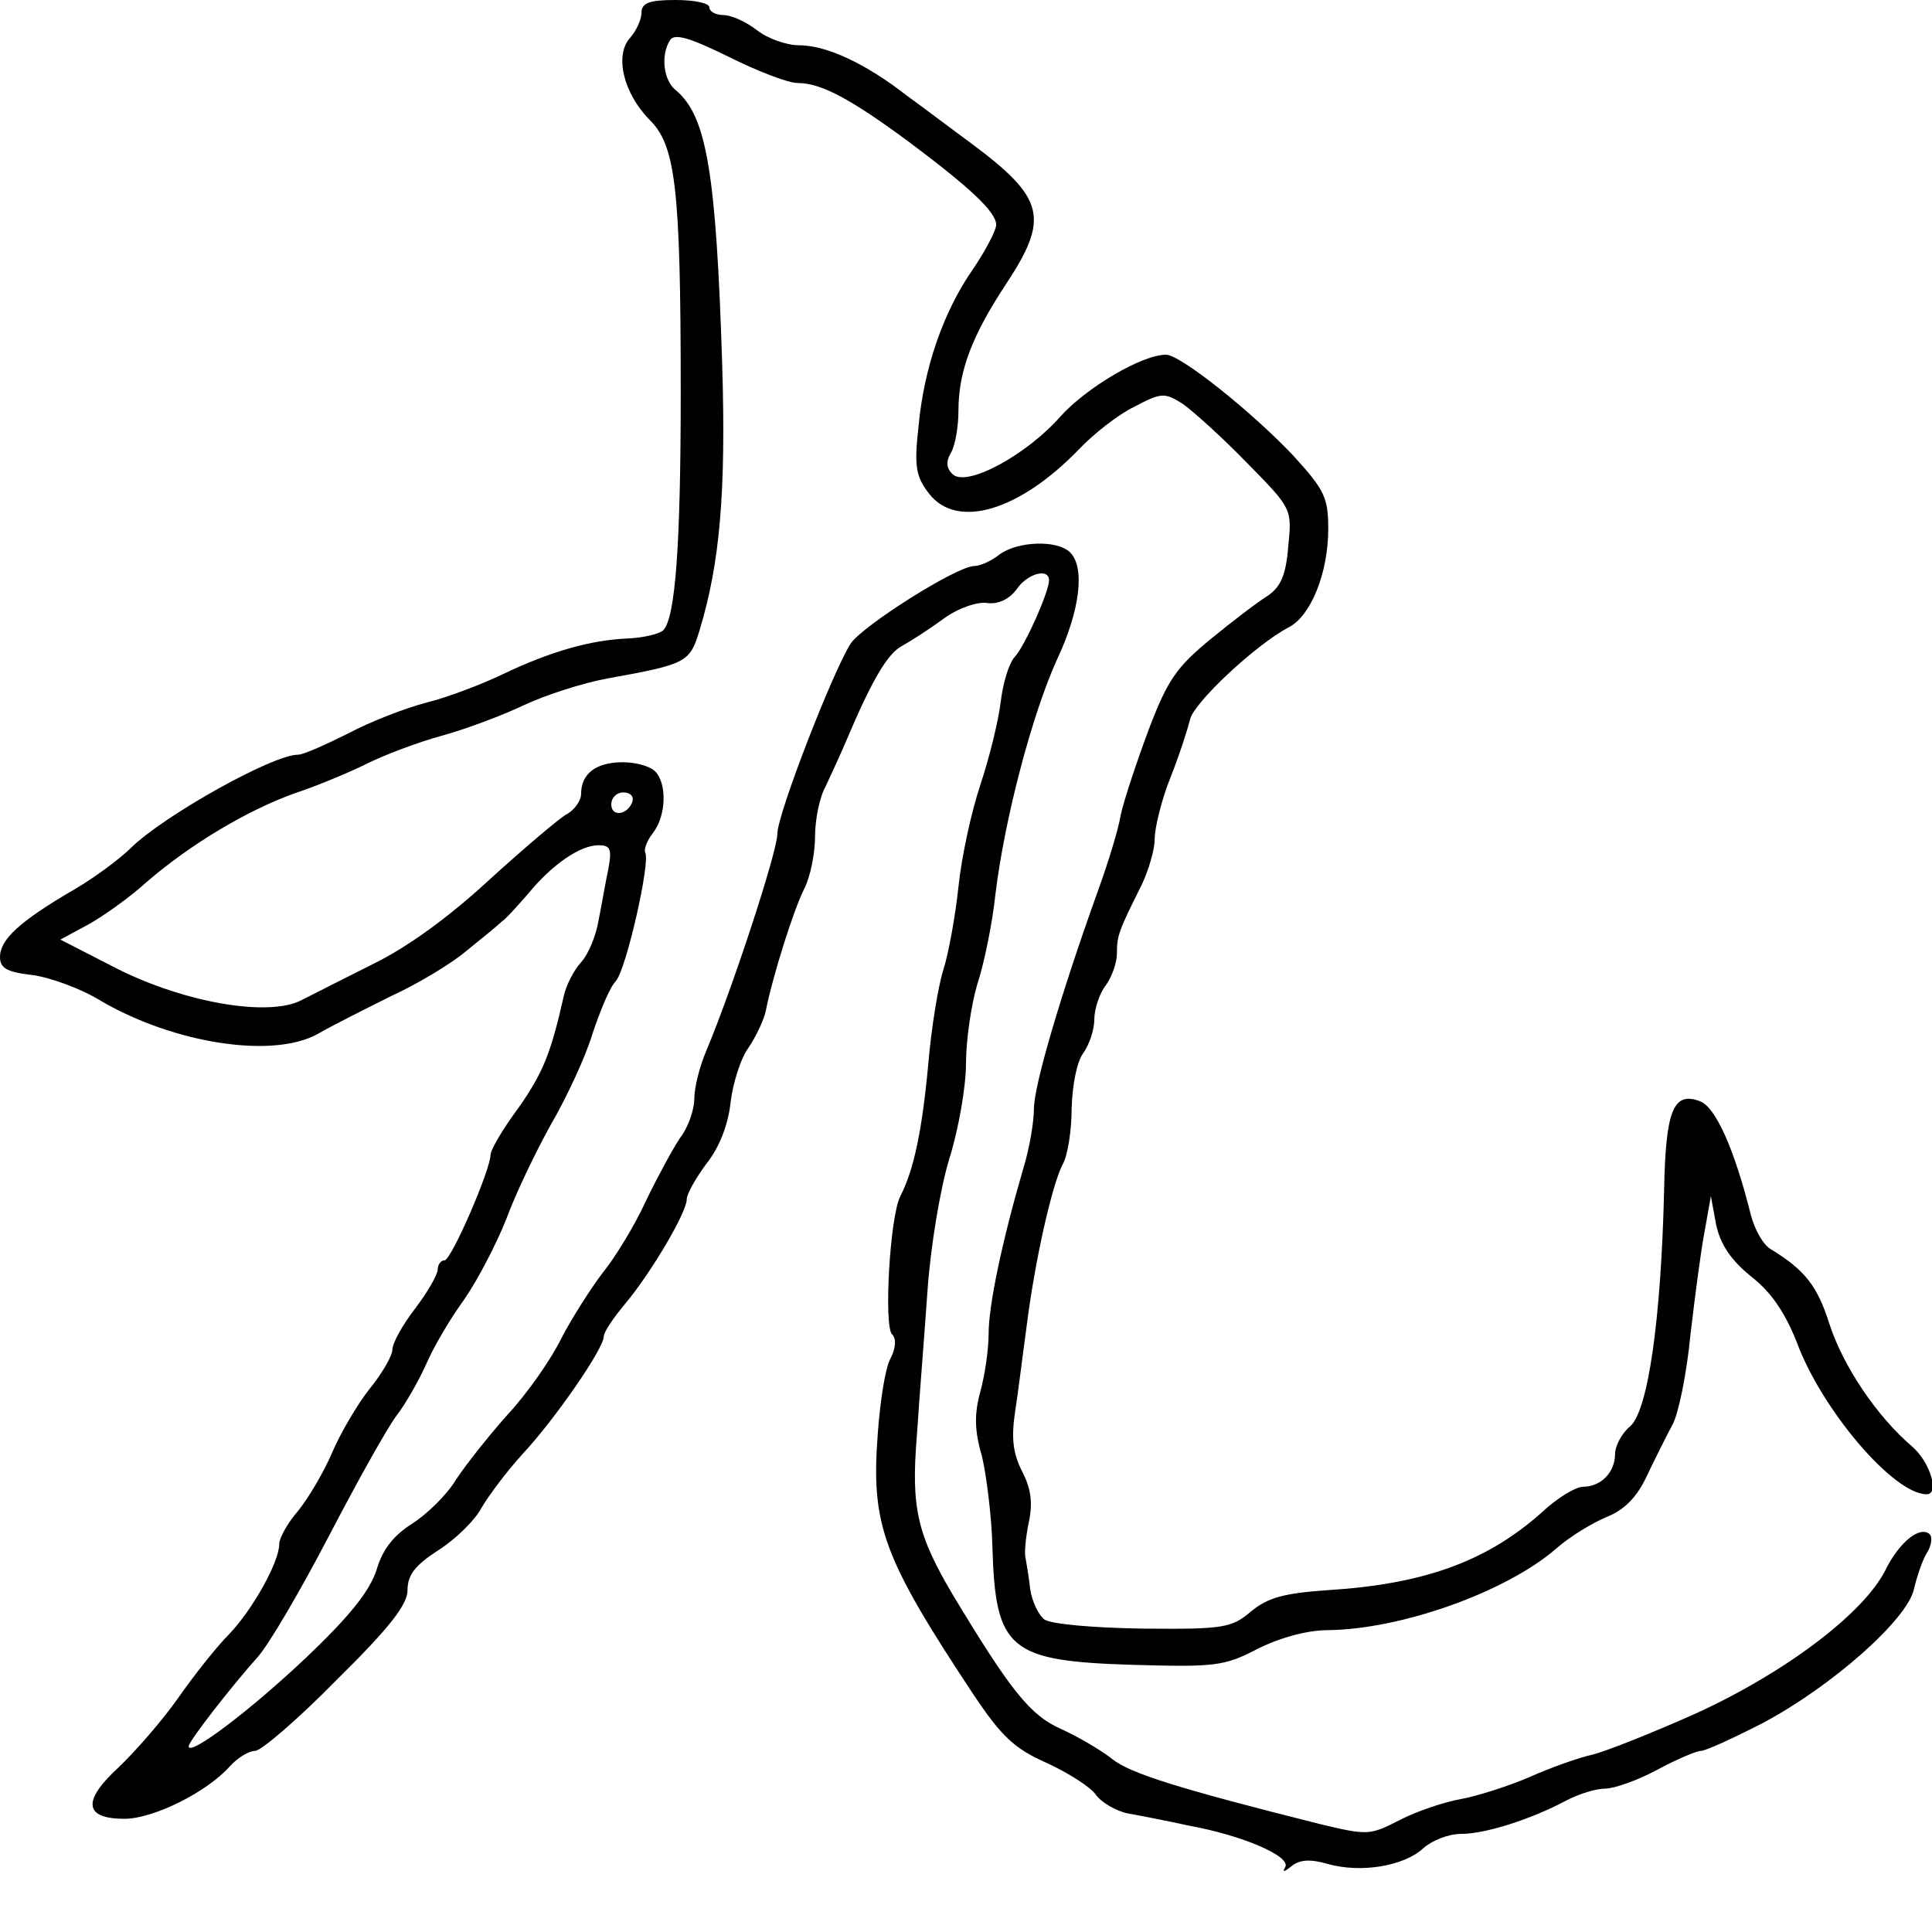
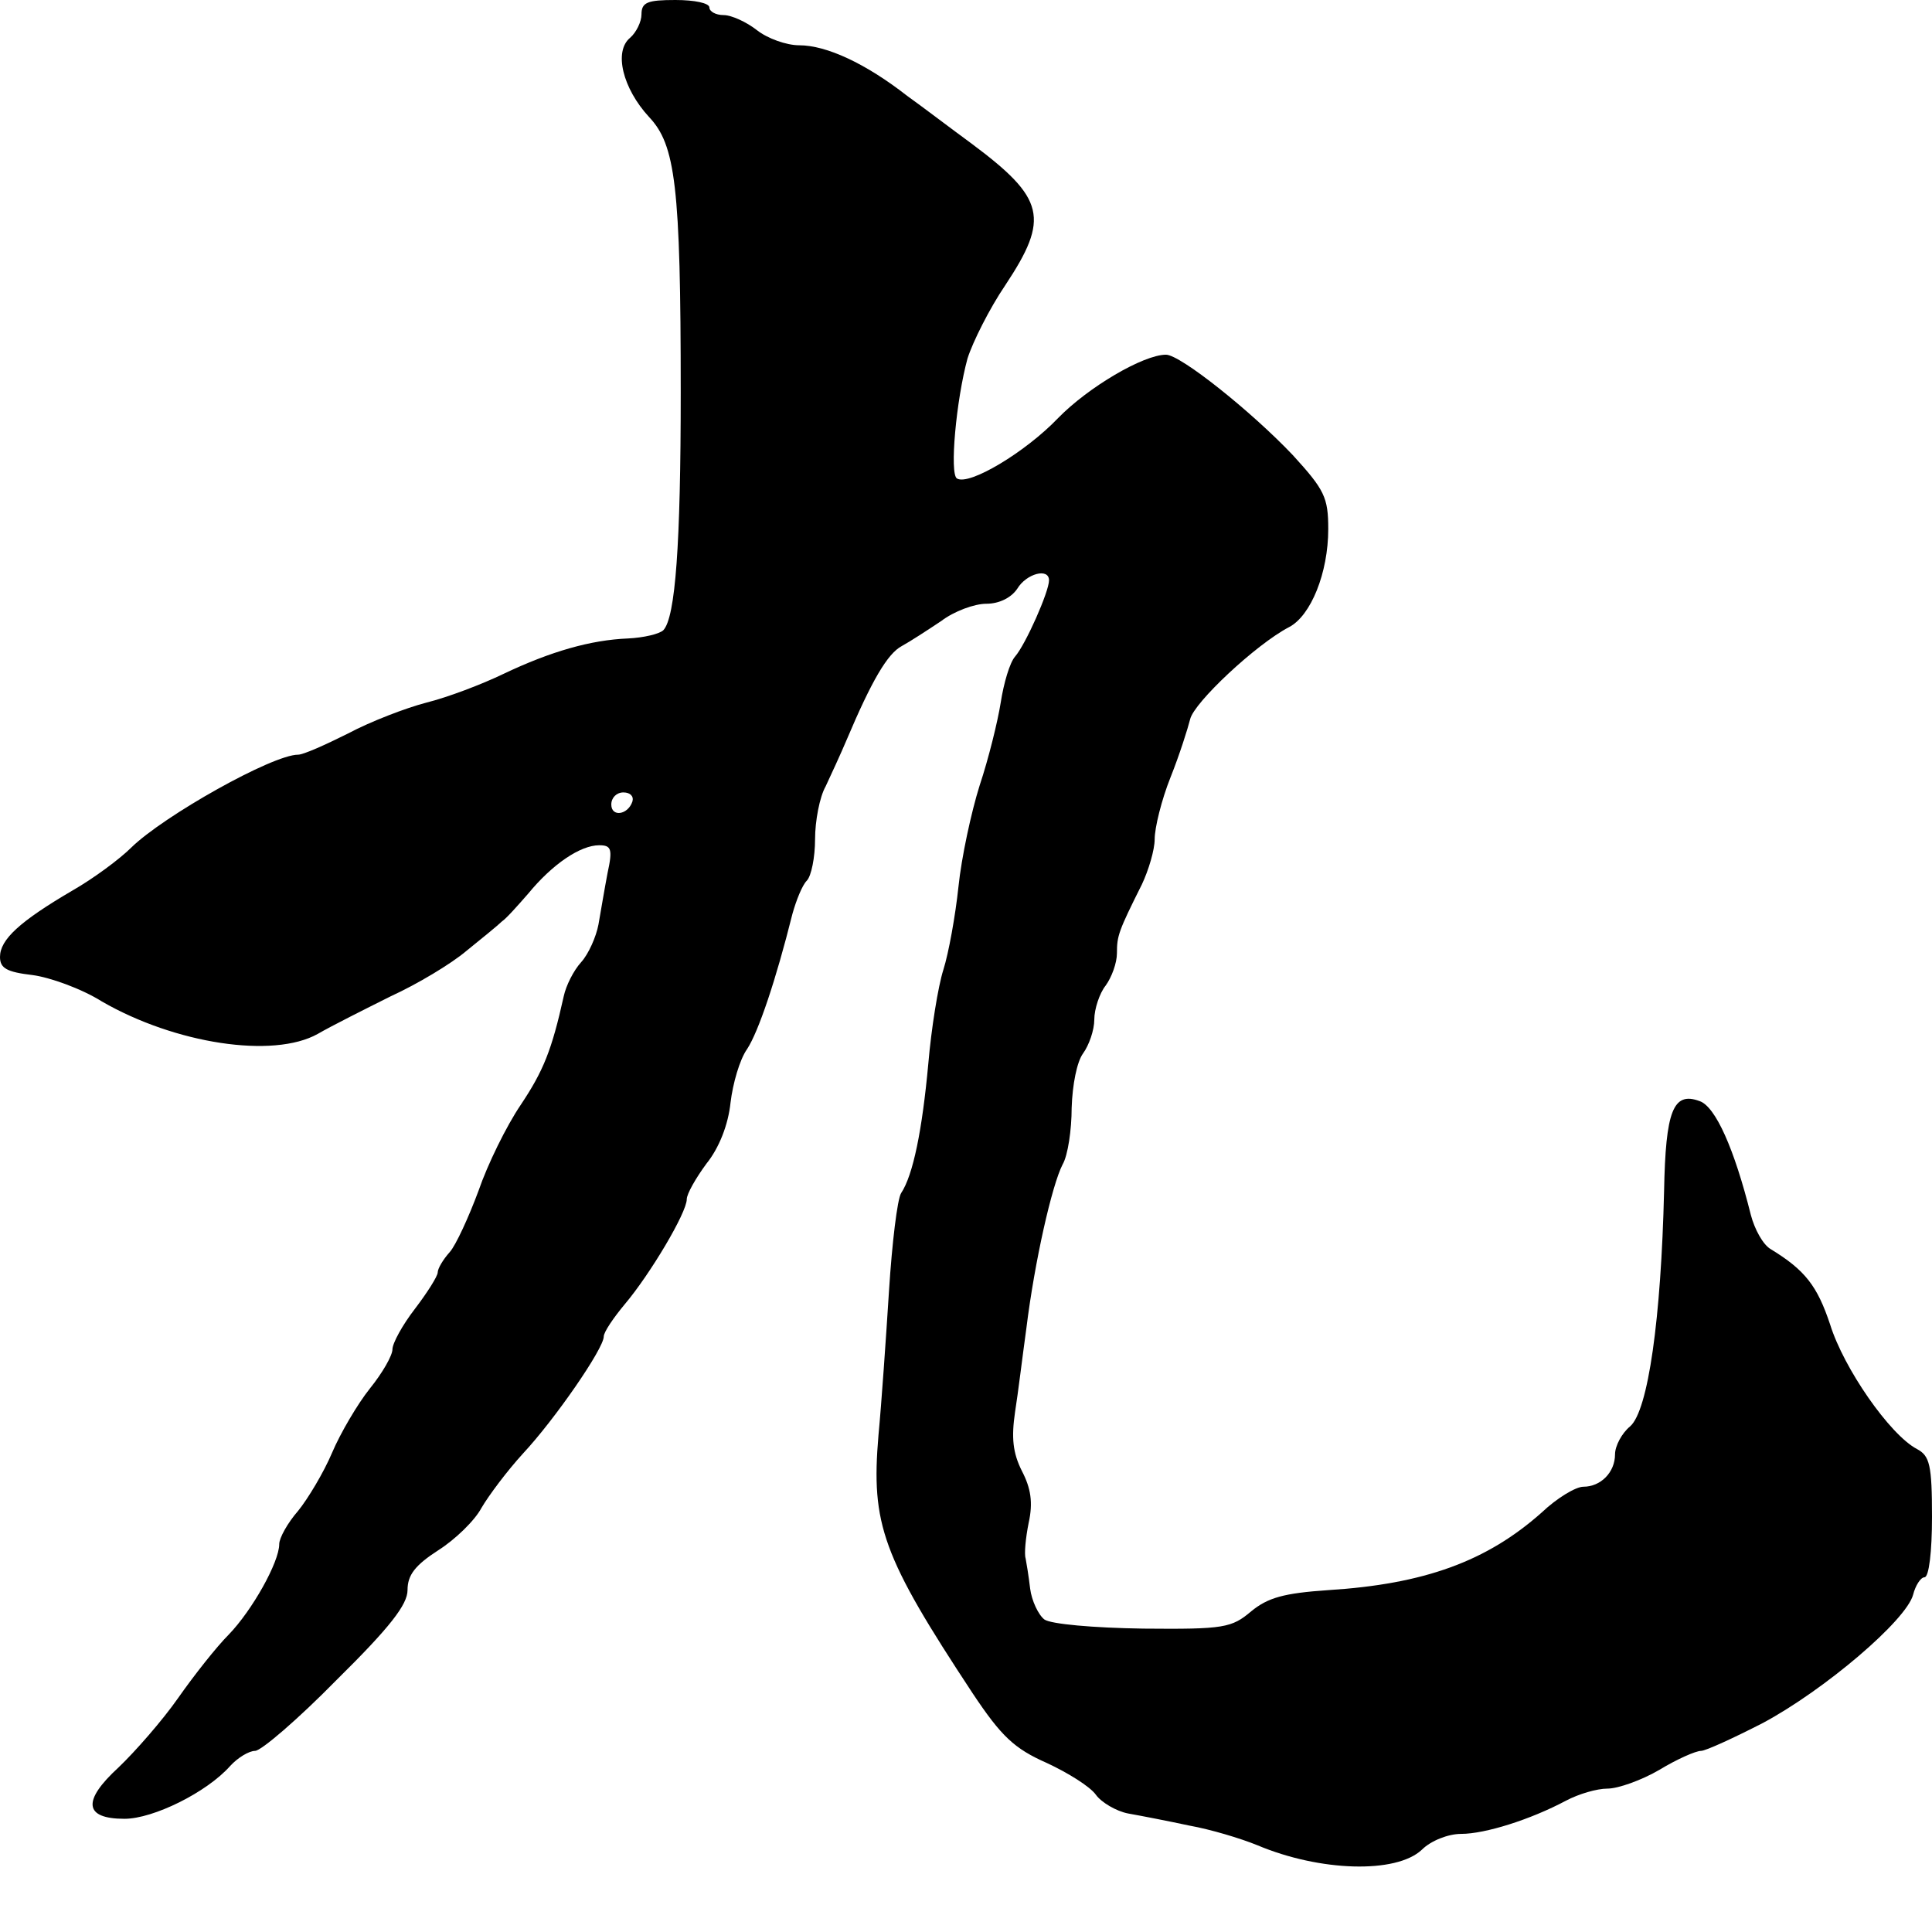
<svg xmlns="http://www.w3.org/2000/svg" version="1.0" width="256pt" height="256pt" viewBox="0 0 256 256" preserveAspectRatio="xMidYMid meet">
  <g transform="translate(0,256) scale(0.1,-0.1)" fill="#000000" stroke="none">
-     <path d="M850 2543 c0 -9 -7 -24 -15 -33 -21 -23 -9 -73 25 -108 35 -34 42 -88 42 -362 0 -201 -7 -298 -23 -315 -5 -5 -26 -10 -47 -11 -49 -2 -102 -17 -165 -47 -29 -14 -74 -31 -102 -38 -27 -7 -74 -25 -104 -41 -30 -15 -59 -28 -66 -28 -34 0 -178 -81 -221 -123 -15 -15 -50 -41 -78 -57 -70 -41 -96 -65 -96 -88 0 -15 9 -20 43 -24 23 -3 65 -18 92 -35 97 -56 227 -76 286 -43 19 11 63 33 97 50 35 16 80 43 100 60 21 17 42 34 47 39 6 4 21 21 35 37 32 39 69 64 93 64 16 0 18 -5 13 -32 -4 -18 -9 -49 -13 -68 -3 -19 -13 -44 -23 -55 -10 -11 -20 -31 -23 -45 -17 -75 -27 -101 -60 -148 -21 -28 -37 -56 -37 -62 0 -20 -52 -140 -61 -140 -5 0 -9 -6 -9 -12 0 -7 -14 -31 -30 -52 -17 -22 -30 -46 -30 -54 0 -8 -13 -31 -30 -52 -16 -20 -39 -59 -50 -85 -11 -26 -32 -61 -45 -77 -14 -16 -25 -36 -25 -44 0 -24 -36 -88 -67 -120 -16 -16 -46 -54 -67 -84 -21 -30 -57 -71 -79 -92 -48 -44 -46 -68 8 -68 38 0 109 35 140 70 10 11 25 20 33 20 8 0 57 42 108 94 71 70 94 100 94 119 0 20 10 33 41 53 22 14 48 39 57 56 10 17 34 49 55 72 42 45 107 139 107 155 0 6 13 25 28 43 33 39 82 121 82 139 0 7 12 28 26 47 17 21 29 52 32 81 3 25 13 58 24 73 10 15 21 38 23 50 9 45 37 134 51 161 8 16 14 47 14 69 0 22 6 52 14 66 7 15 20 43 28 62 33 78 54 114 73 124 11 6 36 22 55 36 19 14 45 23 58 21 15 -2 29 5 39 18 14 21 43 29 43 12 0 -15 -31 -85 -45 -101 -8 -8 -16 -35 -19 -60 -3 -25 -15 -74 -27 -110 -12 -36 -25 -96 -29 -135 -4 -38 -13 -88 -20 -110 -7 -22 -16 -78 -20 -125 -8 -87 -19 -140 -37 -175 -14 -27 -22 -172 -11 -183 6 -6 5 -18 -2 -32 -7 -12 -14 -58 -17 -101 -9 -120 7 -163 126 -343 38 -57 55 -73 98 -92 28 -13 57 -31 65 -42 7 -10 27 -22 43 -25 17 -3 53 -10 80 -16 72 -13 136 -41 128 -55 -4 -7 -2 -7 8 1 11 9 25 10 49 3 43 -12 100 -3 126 21 11 10 33 19 50 19 32 0 92 19 139 44 17 9 40 16 52 16 12 0 43 11 69 25 26 14 52 25 58 25 6 0 43 17 82 37 92 49 191 137 200 177 4 17 11 38 17 48 6 9 8 21 4 25 -13 12 -41 -11 -59 -48 -29 -57 -132 -135 -250 -189 -58 -26 -121 -51 -138 -55 -18 -4 -55 -17 -84 -30 -28 -12 -69 -25 -91 -29 -22 -4 -58 -16 -81 -28 -39 -20 -42 -20 -105 -5 -187 47 -251 67 -275 86 -15 12 -46 30 -68 40 -41 18 -67 51 -143 177 -48 81 -56 116 -48 213 3 47 10 133 14 191 4 58 17 136 29 175 12 38 22 95 22 126 0 31 7 78 15 105 9 27 20 81 24 119 12 100 49 240 82 312 30 64 37 121 17 141 -17 17 -70 15 -94 -3 -10 -8 -25 -15 -33 -15 -23 0 -148 -79 -164 -103 -24 -38 -97 -226 -97 -252 0 -24 -61 -209 -94 -287 -9 -21 -16 -49 -16 -64 0 -14 -8 -38 -19 -52 -10 -15 -30 -52 -45 -83 -14 -31 -40 -74 -57 -95 -16 -21 -41 -60 -55 -87 -13 -27 -45 -73 -71 -101 -25 -28 -56 -67 -69 -87 -12 -20 -39 -46 -58 -58 -25 -16 -39 -34 -47 -61 -9 -28 -35 -61 -94 -117 -74 -70 -155 -131 -155 -117 0 7 58 81 92 119 15 17 57 89 94 160 37 71 77 143 90 160 13 17 30 48 39 68 9 21 31 59 50 85 18 26 43 74 56 107 12 33 39 89 59 125 21 36 46 90 55 120 10 30 23 62 31 70 14 16 46 158 39 170 -2 4 2 16 10 26 18 23 19 66 3 82 -7 7 -26 12 -43 12 -35 0 -55 -15 -55 -42 0 -9 -9 -22 -21 -28 -11 -7 -57 -46 -102 -87 -52 -48 -107 -88 -152 -110 -38 -19 -81 -41 -95 -48 -43 -23 -154 -4 -244 41 l-76 39 37 20 c20 11 55 36 77 56 59 51 135 96 197 118 30 10 73 28 95 39 22 11 66 28 99 37 33 9 83 28 110 41 28 13 77 29 110 35 105 19 109 21 122 64 27 89 35 183 30 350 -8 258 -21 331 -61 365 -17 13 -21 47 -8 67 6 9 26 3 77 -22 38 -19 79 -35 92 -35 31 0 70 -21 146 -77 83 -62 117 -94 117 -111 0 -7 -14 -34 -31 -59 -39 -56 -65 -131 -72 -209 -6 -53 -3 -66 14 -88 37 -48 120 -23 199 59 19 20 52 46 73 56 36 19 40 19 64 4 13 -9 52 -44 85 -78 60 -61 60 -61 55 -111 -3 -38 -10 -54 -28 -66 -13 -8 -47 -34 -75 -57 -45 -37 -57 -54 -82 -120 -16 -43 -33 -94 -37 -113 -3 -19 -17 -64 -30 -100 -50 -139 -85 -259 -85 -289 0 -18 -6 -53 -14 -79 -28 -96 -46 -181 -46 -219 0 -21 -5 -55 -11 -77 -8 -29 -8 -51 2 -85 6 -25 13 -80 14 -121 4 -136 22 -151 186 -156 108 -3 121 -2 165 21 30 15 66 25 94 25 96 1 235 50 302 108 18 16 48 34 67 42 23 9 40 26 53 54 11 23 26 53 34 68 8 14 19 68 24 120 6 51 14 113 19 138 l8 45 7 -38 c6 -27 20 -47 47 -69 27 -21 45 -49 60 -87 33 -89 128 -201 172 -201 17 0 5 42 -19 63 -47 40 -92 107 -110 163 -16 50 -32 71 -78 99 -10 6 -21 26 -26 45 -22 88 -47 144 -68 151 -35 13 -45 -13 -47 -119 -4 -169 -21 -291 -45 -312 -11 -9 -20 -26 -20 -37 0 -24 -19 -43 -42 -43 -10 0 -35 -15 -55 -34 -73 -65 -156 -95 -283 -103 -59 -4 -80 -10 -102 -28 -26 -22 -36 -24 -143 -23 -67 1 -122 6 -131 12 -8 6 -17 25 -19 41 -2 17 -5 35 -6 40 -2 6 0 27 4 47 6 27 3 46 -9 69 -12 24 -14 44 -9 78 4 25 10 75 15 111 11 89 34 190 48 217 7 12 12 46 12 75 1 31 7 61 15 72 8 11 15 31 15 45 0 14 7 35 15 45 8 11 15 30 15 43 0 23 2 29 33 91 9 19 17 46 17 60 0 15 9 52 21 82 12 30 23 65 26 77 5 22 87 99 131 122 29 15 52 72 52 130 0 42 -5 52 -47 98 -55 58 -149 133 -168 133 -32 0 -106 -44 -140 -82 -44 -50 -122 -93 -142 -77 -9 8 -10 17 -3 29 6 10 10 36 10 56 0 52 18 99 62 166 59 89 53 115 -45 188 -26 19 -64 48 -85 63 -55 43 -107 67 -143 67 -17 0 -42 9 -56 20 -14 11 -34 20 -44 20 -11 0 -19 5 -19 10 0 6 -20 10 -45 10 -35 0 -45 -4 -45 -17z m-12 -1045 c-6 -18 -28 -21 -28 -4 0 9 7 16 16 16 9 0 14 -5 12 -12z" />
+     <path d="M850 2541 c0 -10 -7 -24 -15 -31 -22 -18 -10 -67 25 -105 35 -37 42 -91 42 -365 0 -201 -7 -298 -23 -315 -5 -5 -26 -10 -47 -11 -49 -2 -102 -17 -165 -47 -29 -14 -74 -31 -102 -38 -27 -7 -74 -25 -104 -41 -30 -15 -59 -28 -66 -28 -34 0 -178 -81 -221 -123 -15 -15 -50 -41 -78 -57 -70 -41 -96 -65 -96 -88 0 -15 9 -20 43 -24 23 -3 65 -18 92 -35 97 -56 227 -76 286 -43 19 11 63 33 97 50 35 16 80 43 100 60 21 17 42 34 47 39 6 4 21 21 35 37 32 39 69 64 94 64 16 0 18 -5 11 -37 -4 -21 -9 -51 -12 -68 -3 -16 -13 -39 -23 -50 -10 -11 -20 -31 -23 -45 -16 -72 -27 -99 -57 -144 -19 -28 -44 -79 -56 -114 -13 -35 -30 -72 -38 -81 -9 -10 -16 -22 -16 -27 0 -5 -14 -27 -30 -48 -17 -22 -30 -46 -30 -54 0 -8 -13 -31 -30 -52 -16 -20 -39 -59 -50 -85 -11 -26 -32 -61 -45 -77 -14 -16 -25 -36 -25 -44 0 -24 -36 -88 -67 -120 -16 -16 -46 -54 -67 -84 -21 -30 -57 -71 -79 -92 -48 -44 -46 -68 8 -68 38 0 109 35 140 70 10 11 25 20 33 20 8 0 57 42 108 94 71 70 94 100 94 119 0 20 10 33 41 53 22 14 48 39 57 56 10 17 34 49 55 72 42 45 107 139 107 155 0 6 13 25 28 43 33 39 82 121 82 139 0 7 12 28 26 47 17 21 29 52 32 81 3 25 12 57 22 71 15 23 38 91 60 179 5 18 13 38 19 44 6 6 11 31 11 55 0 24 6 56 14 70 7 15 20 43 28 62 33 78 54 114 73 124 11 6 34 21 52 33 17 13 44 23 60 23 17 0 33 8 41 20 12 20 42 28 42 11 0 -15 -31 -85 -45 -101 -7 -8 -15 -35 -19 -61 -4 -25 -16 -74 -28 -110 -11 -35 -24 -95 -28 -134 -4 -38 -13 -88 -20 -110 -7 -22 -16 -78 -20 -125 -8 -87 -20 -147 -36 -171 -5 -8 -12 -66 -16 -129 -4 -63 -10 -150 -14 -192 -10 -118 5 -160 125 -342 38 -57 55 -73 98 -92 28 -13 57 -31 65 -42 7 -10 27 -22 43 -25 17 -3 53 -10 81 -16 28 -5 68 -17 90 -26 83 -35 184 -38 218 -6 12 12 35 21 52 21 32 0 92 19 139 44 17 9 41 16 55 16 14 0 45 11 69 25 23 14 48 25 55 25 6 0 43 17 82 37 82 44 190 136 199 170 3 12 10 23 15 23 6 0 10 34 10 80 0 69 -3 81 -20 90 -36 19 -97 107 -115 165 -17 51 -33 72 -79 100 -10 6 -21 26 -26 45 -22 88 -47 144 -68 151 -35 13 -45 -13 -47 -119 -4 -169 -21 -291 -45 -312 -11 -9 -20 -26 -20 -37 0 -24 -19 -43 -42 -43 -10 0 -35 -15 -55 -34 -73 -65 -156 -95 -283 -103 -59 -4 -80 -10 -102 -28 -26 -22 -36 -24 -143 -23 -67 1 -122 6 -131 12 -8 6 -17 25 -19 41 -2 17 -5 35 -6 40 -2 6 0 27 4 47 6 27 3 46 -9 69 -12 24 -14 44 -9 78 4 25 10 75 15 111 11 89 34 190 48 217 7 12 12 46 12 75 1 31 7 61 15 72 8 11 15 31 15 45 0 14 7 35 15 45 8 11 15 30 15 43 0 23 2 29 33 91 9 19 17 46 17 60 0 15 9 52 21 82 12 30 23 65 26 77 5 22 87 99 131 122 29 15 52 72 52 130 0 42 -5 52 -47 98 -55 58 -149 133 -168 133 -30 0 -103 -43 -143 -84 -43 -45 -118 -90 -134 -80 -10 6 -1 104 14 159 7 22 29 66 50 97 59 89 53 115 -45 188 -26 19 -64 48 -85 63 -55 43 -107 67 -143 67 -17 0 -42 9 -56 20 -14 11 -34 20 -44 20 -11 0 -19 5 -19 10 0 6 -20 10 -45 10 -37 0 -45 -3 -45 -19z m-12 -1043 c-6 -18 -28 -21 -28 -4 0 9 7 16 16 16 9 0 14 -5 12 -12z" />
  </g>
</svg>
